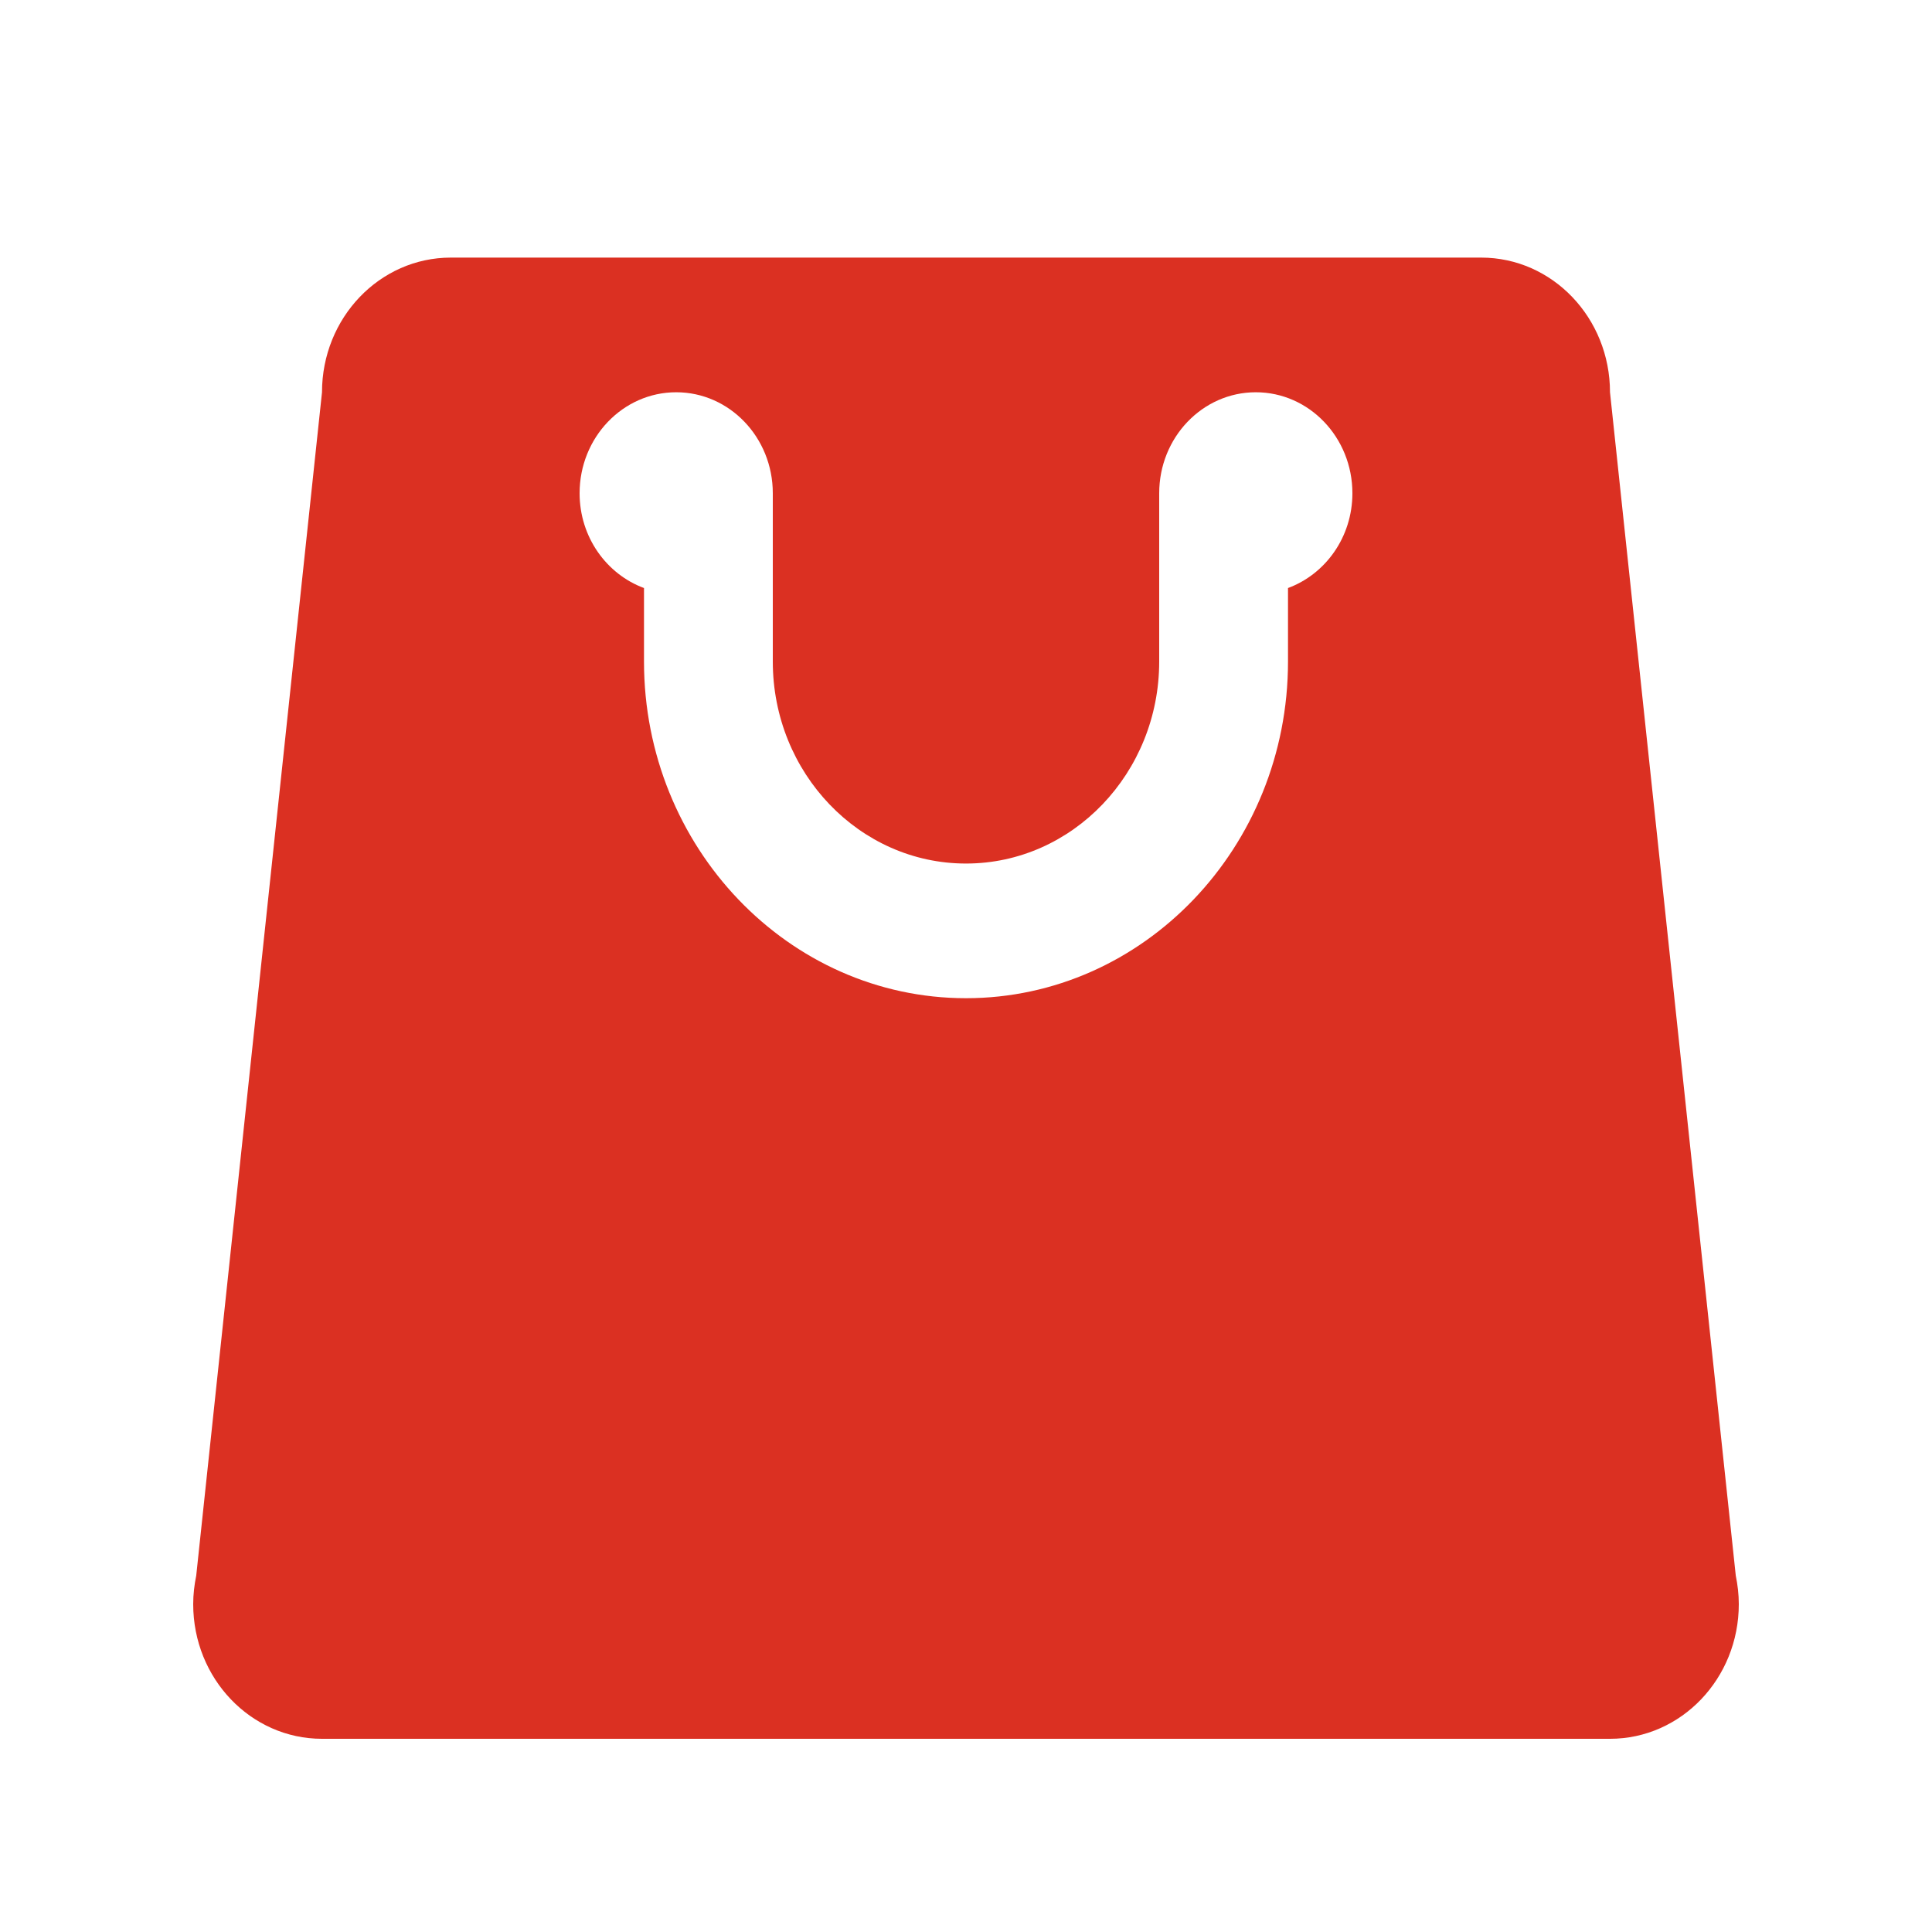
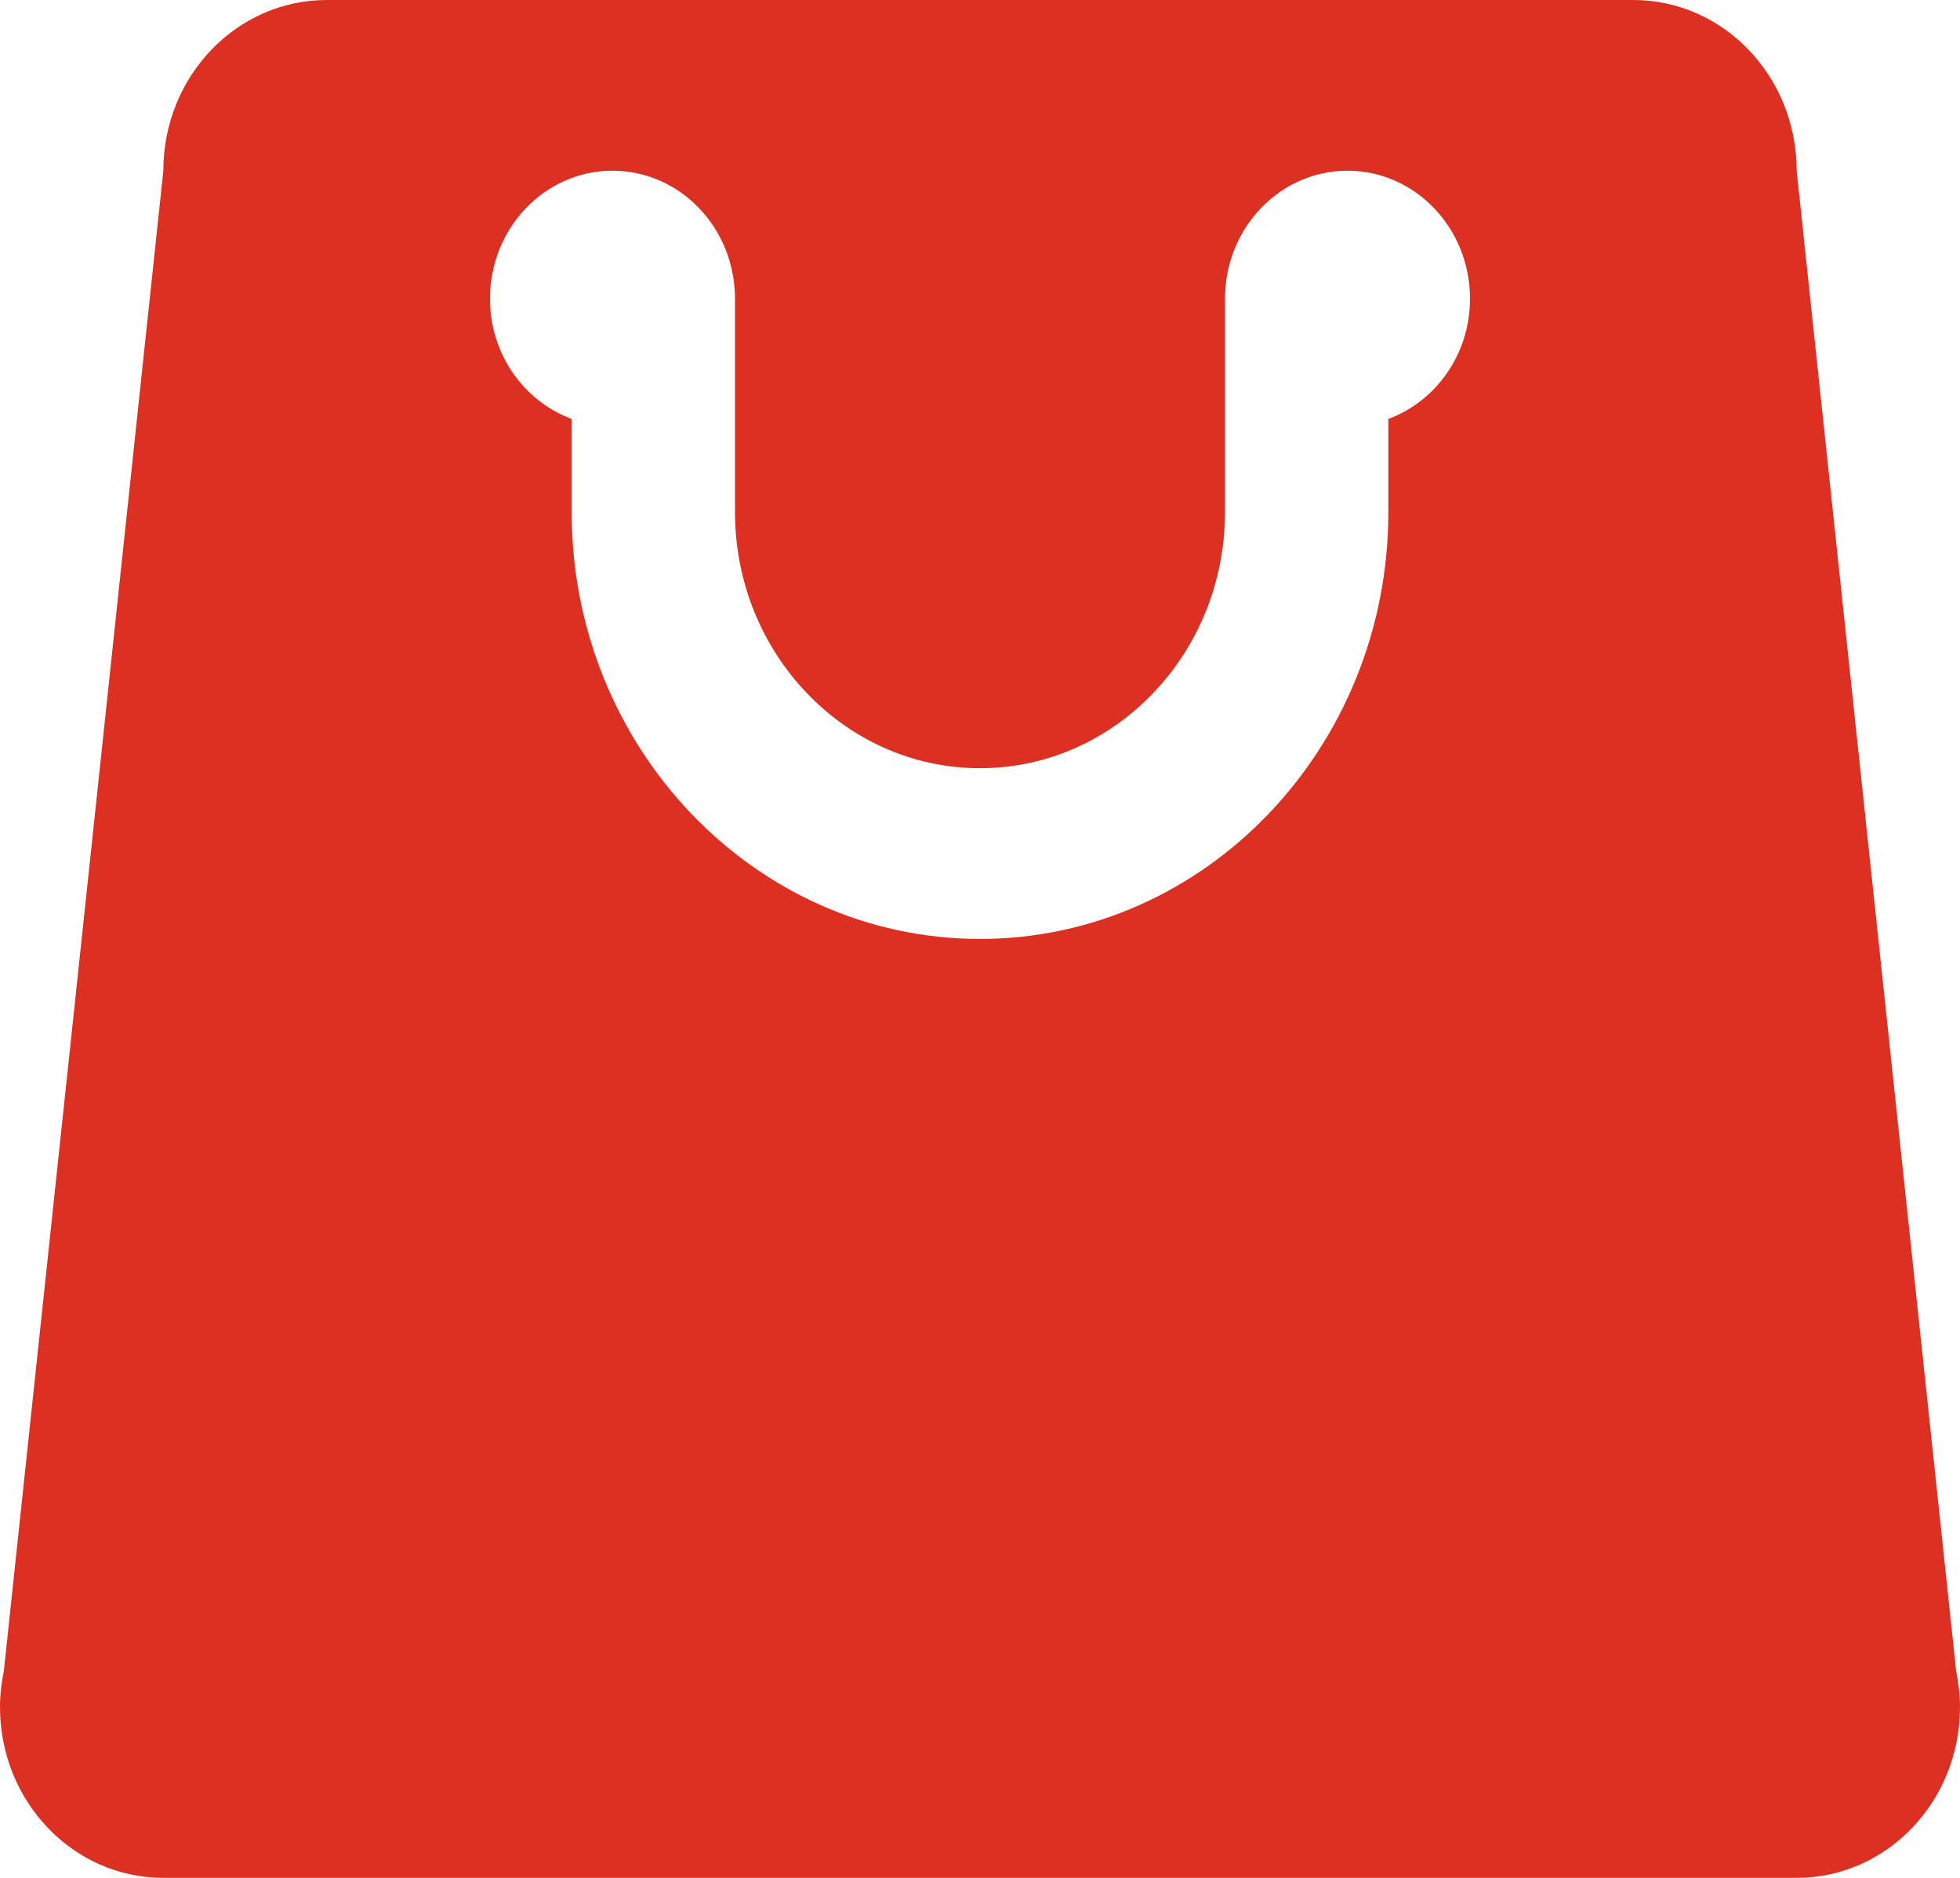
- <svg xmlns="http://www.w3.org/2000/svg" width="30" height="30" viewBox="0 0 30 30" fill="none">
-   <path d="M26.953 24.466L25 6.091C25 4.936 24.105 4 23 4H15H7C5.895 4 5 4.936 5 6.091L3.047 24.466C3.018 24.609 3 24.756 3 24.909C3 26.064 3.895 27 5 27H15H25C26.105 27 27 26.064 27 24.909C27 24.756 26.982 24.609 26.953 24.466ZM20 9.131V10.273C20 13.155 17.757 15.5 15 15.5C12.243 15.5 10 13.155 10 10.273V9.131C9.419 8.916 9 8.341 9 7.659C9 6.793 9.672 6.091 10.5 6.091C11.328 6.091 12 6.793 12 7.659V10.273C12 12.002 13.346 13.409 15 13.409C16.654 13.409 18 12.002 18 10.273V7.659C18 6.793 18.672 6.091 19.5 6.091C20.328 6.091 21 6.793 21 7.659C21 8.341 20.581 8.916 20 9.131Z" fill="#DB3022" />
+ <svg xmlns="http://www.w3.org/2000/svg" width="24" height="23" viewBox="0 0 24 23" fill="none">
+   <path d="M23.953 20.466L22 2.091C22 0.936 21.105 0 20 0H12H4C2.895 0 2 0.936 2 2.091L0.047 20.466C0.018 20.609 0 20.756 0 20.909C0 22.064 0.895 23 2 23H12H22C23.105 23 24 22.064 24 20.909C24 20.756 23.982 20.609 23.953 20.466ZM17 5.131V6.273C17 9.155 14.757 11.5 12 11.5C9.243 11.5 7 9.155 7 6.273V5.131C6.419 4.916 6 4.341 6 3.659C6 2.793 6.672 2.091 7.5 2.091C8.328 2.091 9 2.793 9 3.659V6.273C9 8.002 10.346 9.409 12 9.409C13.654 9.409 15 8.002 15 6.273V3.659C15 2.793 15.672 2.091 16.5 2.091C17.328 2.091 18 2.793 18 3.659C18 4.341 17.581 4.916 17 5.131Z" fill="#DB3022" />
</svg>
